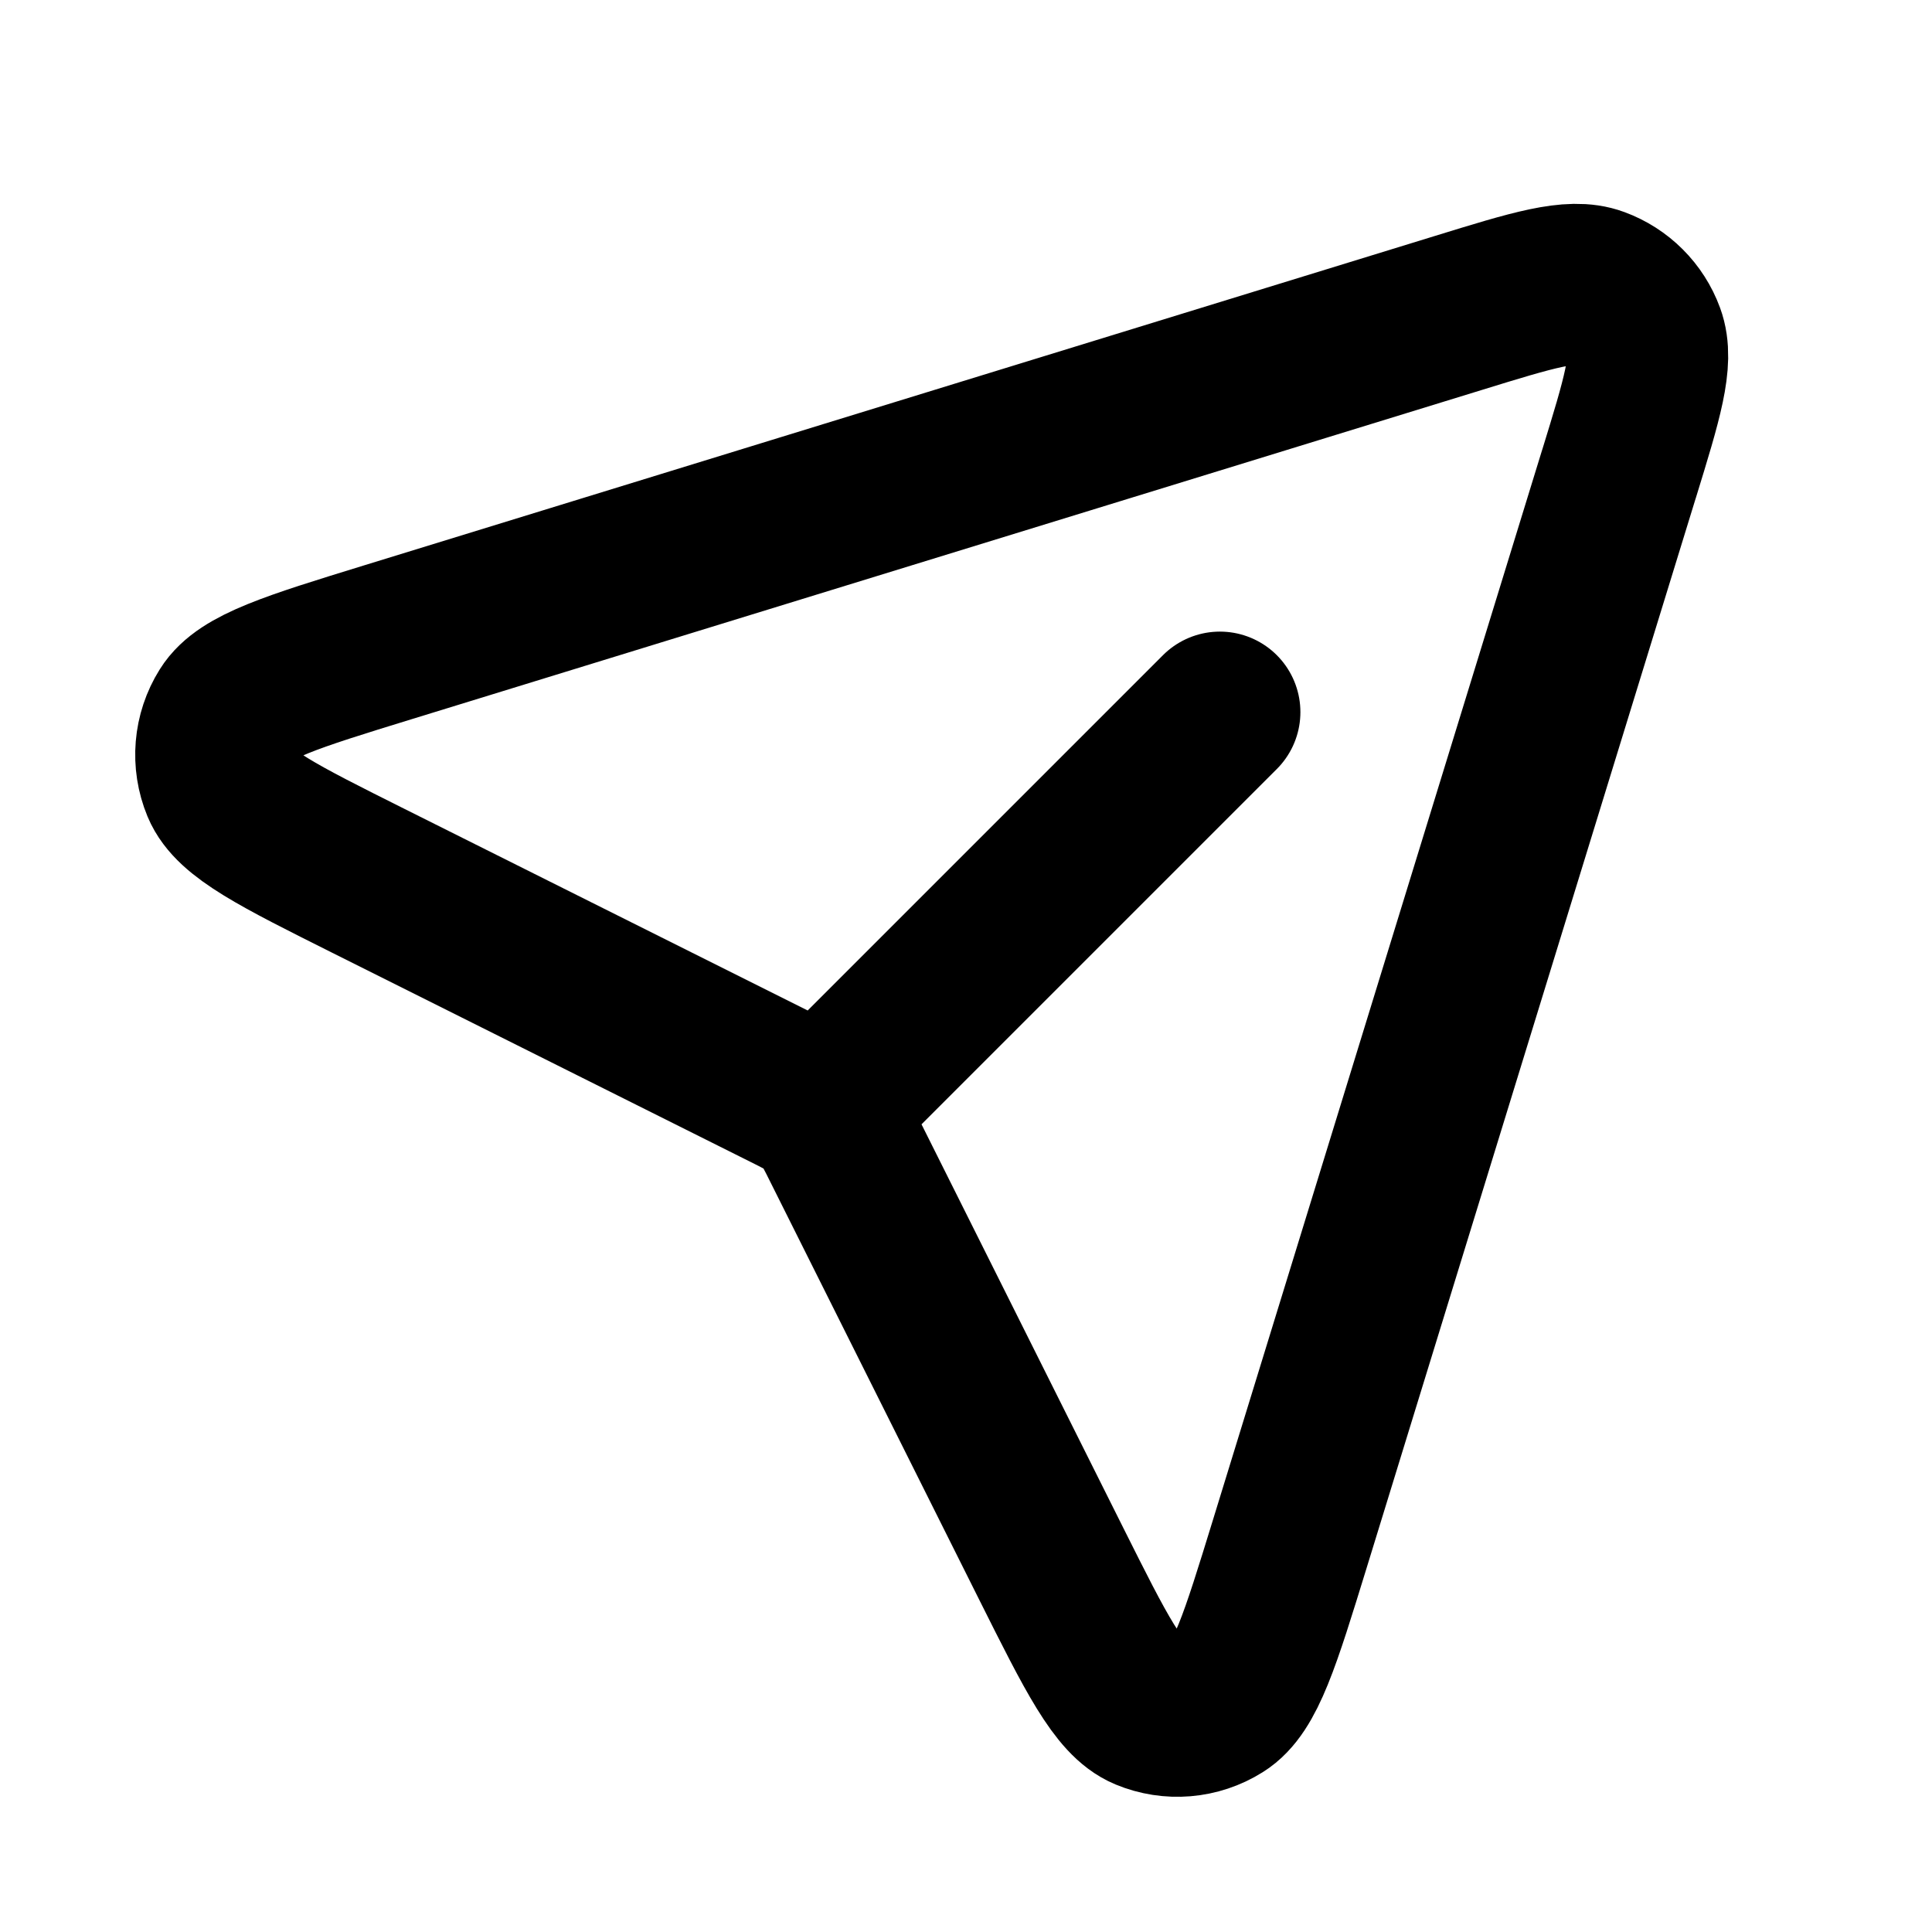
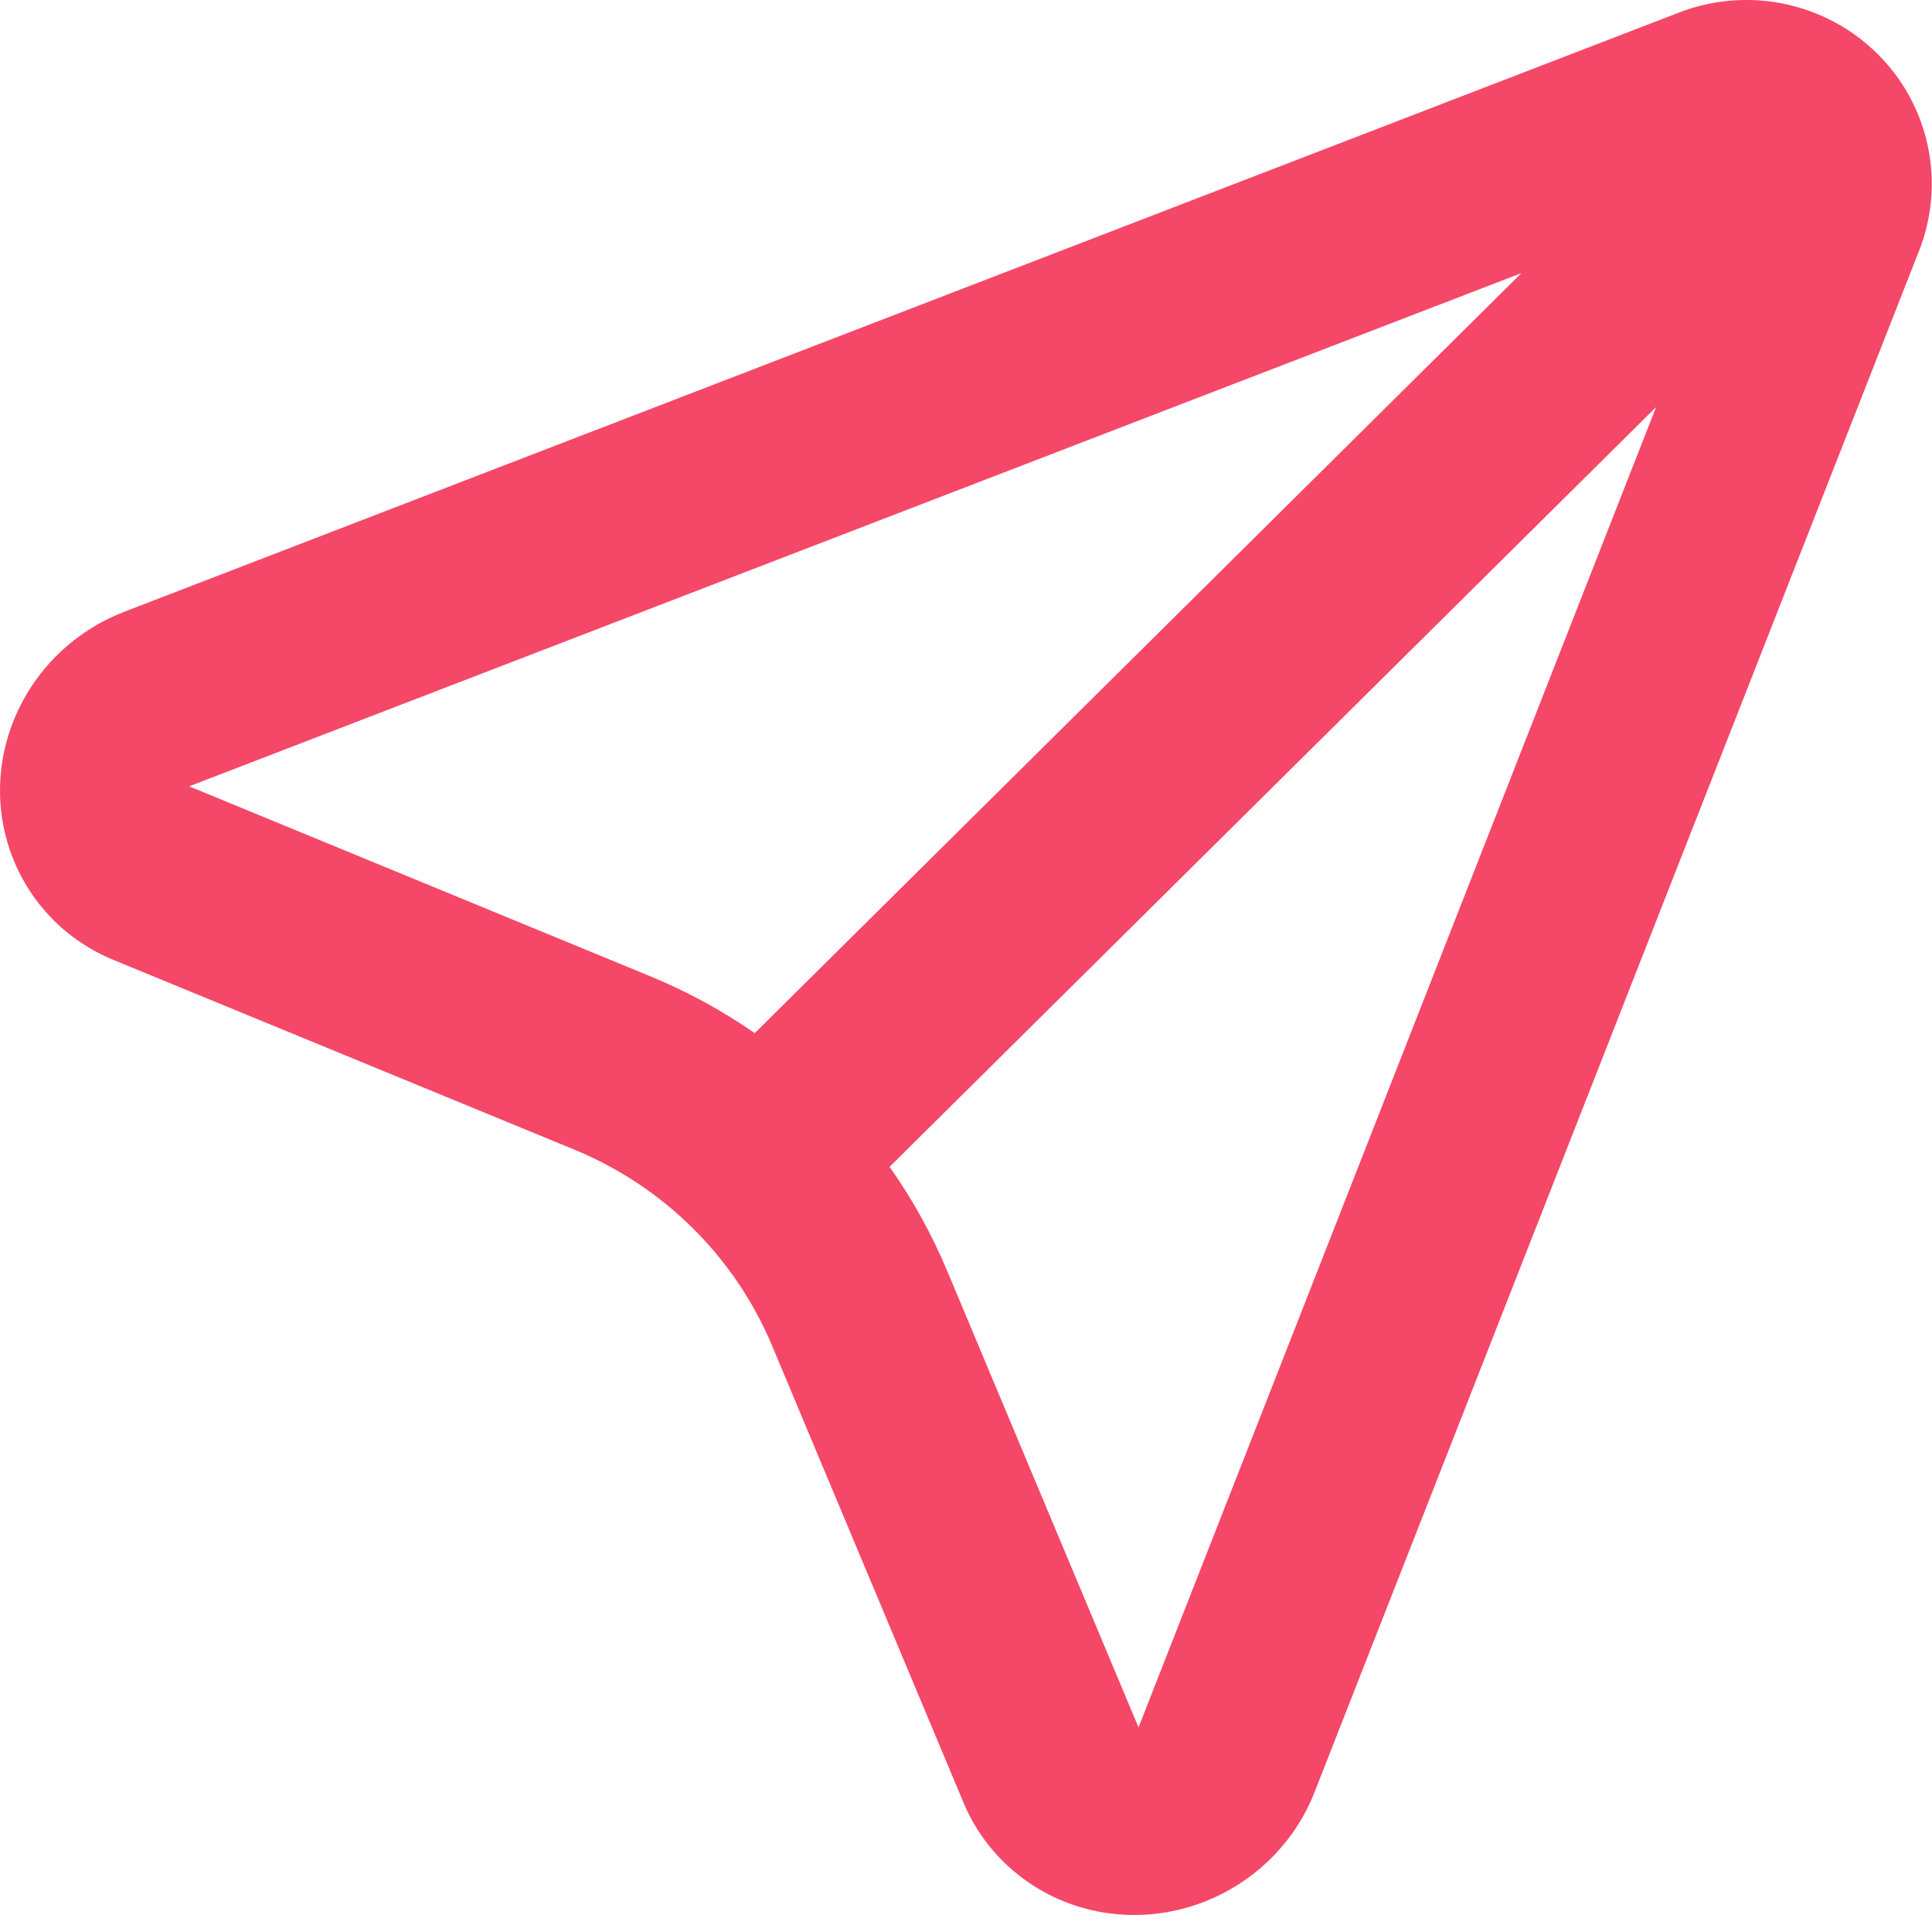
- <svg xmlns="http://www.w3.org/2000/svg" width="800px" height="800px" viewBox="0 0 24 24" fill="none">
-   <g id="Communication / Paper_Plane">
-     <path id="Vector" d="M10.308 13.692L15.154 8.846M20.111 5.889L16.021 19.183C15.654 20.375 15.471 20.971 15.154 21.168C14.88 21.34 14.541 21.368 14.242 21.244C13.898 21.101 13.618 20.543 13.06 19.428L10.469 14.246C10.381 14.069 10.337 13.981 10.277 13.904C10.225 13.836 10.165 13.775 10.097 13.723C10.021 13.665 9.935 13.621 9.766 13.537L4.572 10.94C3.457 10.382 2.899 10.103 2.756 9.759C2.632 9.46 2.66 9.12 2.832 8.846C3.029 8.53 3.625 8.346 4.817 7.979L18.112 3.889C19.049 3.6 19.517 3.456 19.834 3.573C20.109 3.674 20.327 3.891 20.428 4.167C20.544 4.483 20.4 4.951 20.112 5.887L20.111 5.889Z" stroke="#000000" stroke-width="2" stroke-linecap="round" stroke-linejoin="round" />
-   </g>
+ <svg xmlns="http://www.w3.org/2000/svg" width="20" height="20" viewBox="0 0 20 20" fill="none">
+   <path d="M17.145 4.213L9.209 12.079C9.445 12.413 9.645 12.774 9.805 13.156L11.786 17.882L17.145 4.211V4.213ZM7.813 10.695L15.75 2.827L1.958 8.14L6.726 10.104C7.109 10.261 7.473 10.459 7.813 10.695ZM19.858 2.616L13.609 18.55C13.215 19.557 12.078 20.074 11.07 19.705C10.825 19.615 10.601 19.476 10.412 19.296C10.223 19.116 10.074 18.9 9.974 18.66L7.994 13.934C7.609 13.013 6.871 12.281 5.941 11.899L1.172 9.936C0.183 9.528 -0.269 8.395 0.165 7.402C0.271 7.16 0.425 6.94 0.617 6.757C0.809 6.574 1.036 6.43 1.284 6.334L17.36 0.138C17.709 -0.002 18.092 -0.036 18.461 0.038C18.83 0.113 19.169 0.293 19.435 0.557C19.702 0.821 19.884 1.157 19.959 1.523C20.034 1.889 19.999 2.268 19.859 2.615L19.858 2.616Z" fill="#F54768" />
</svg>
